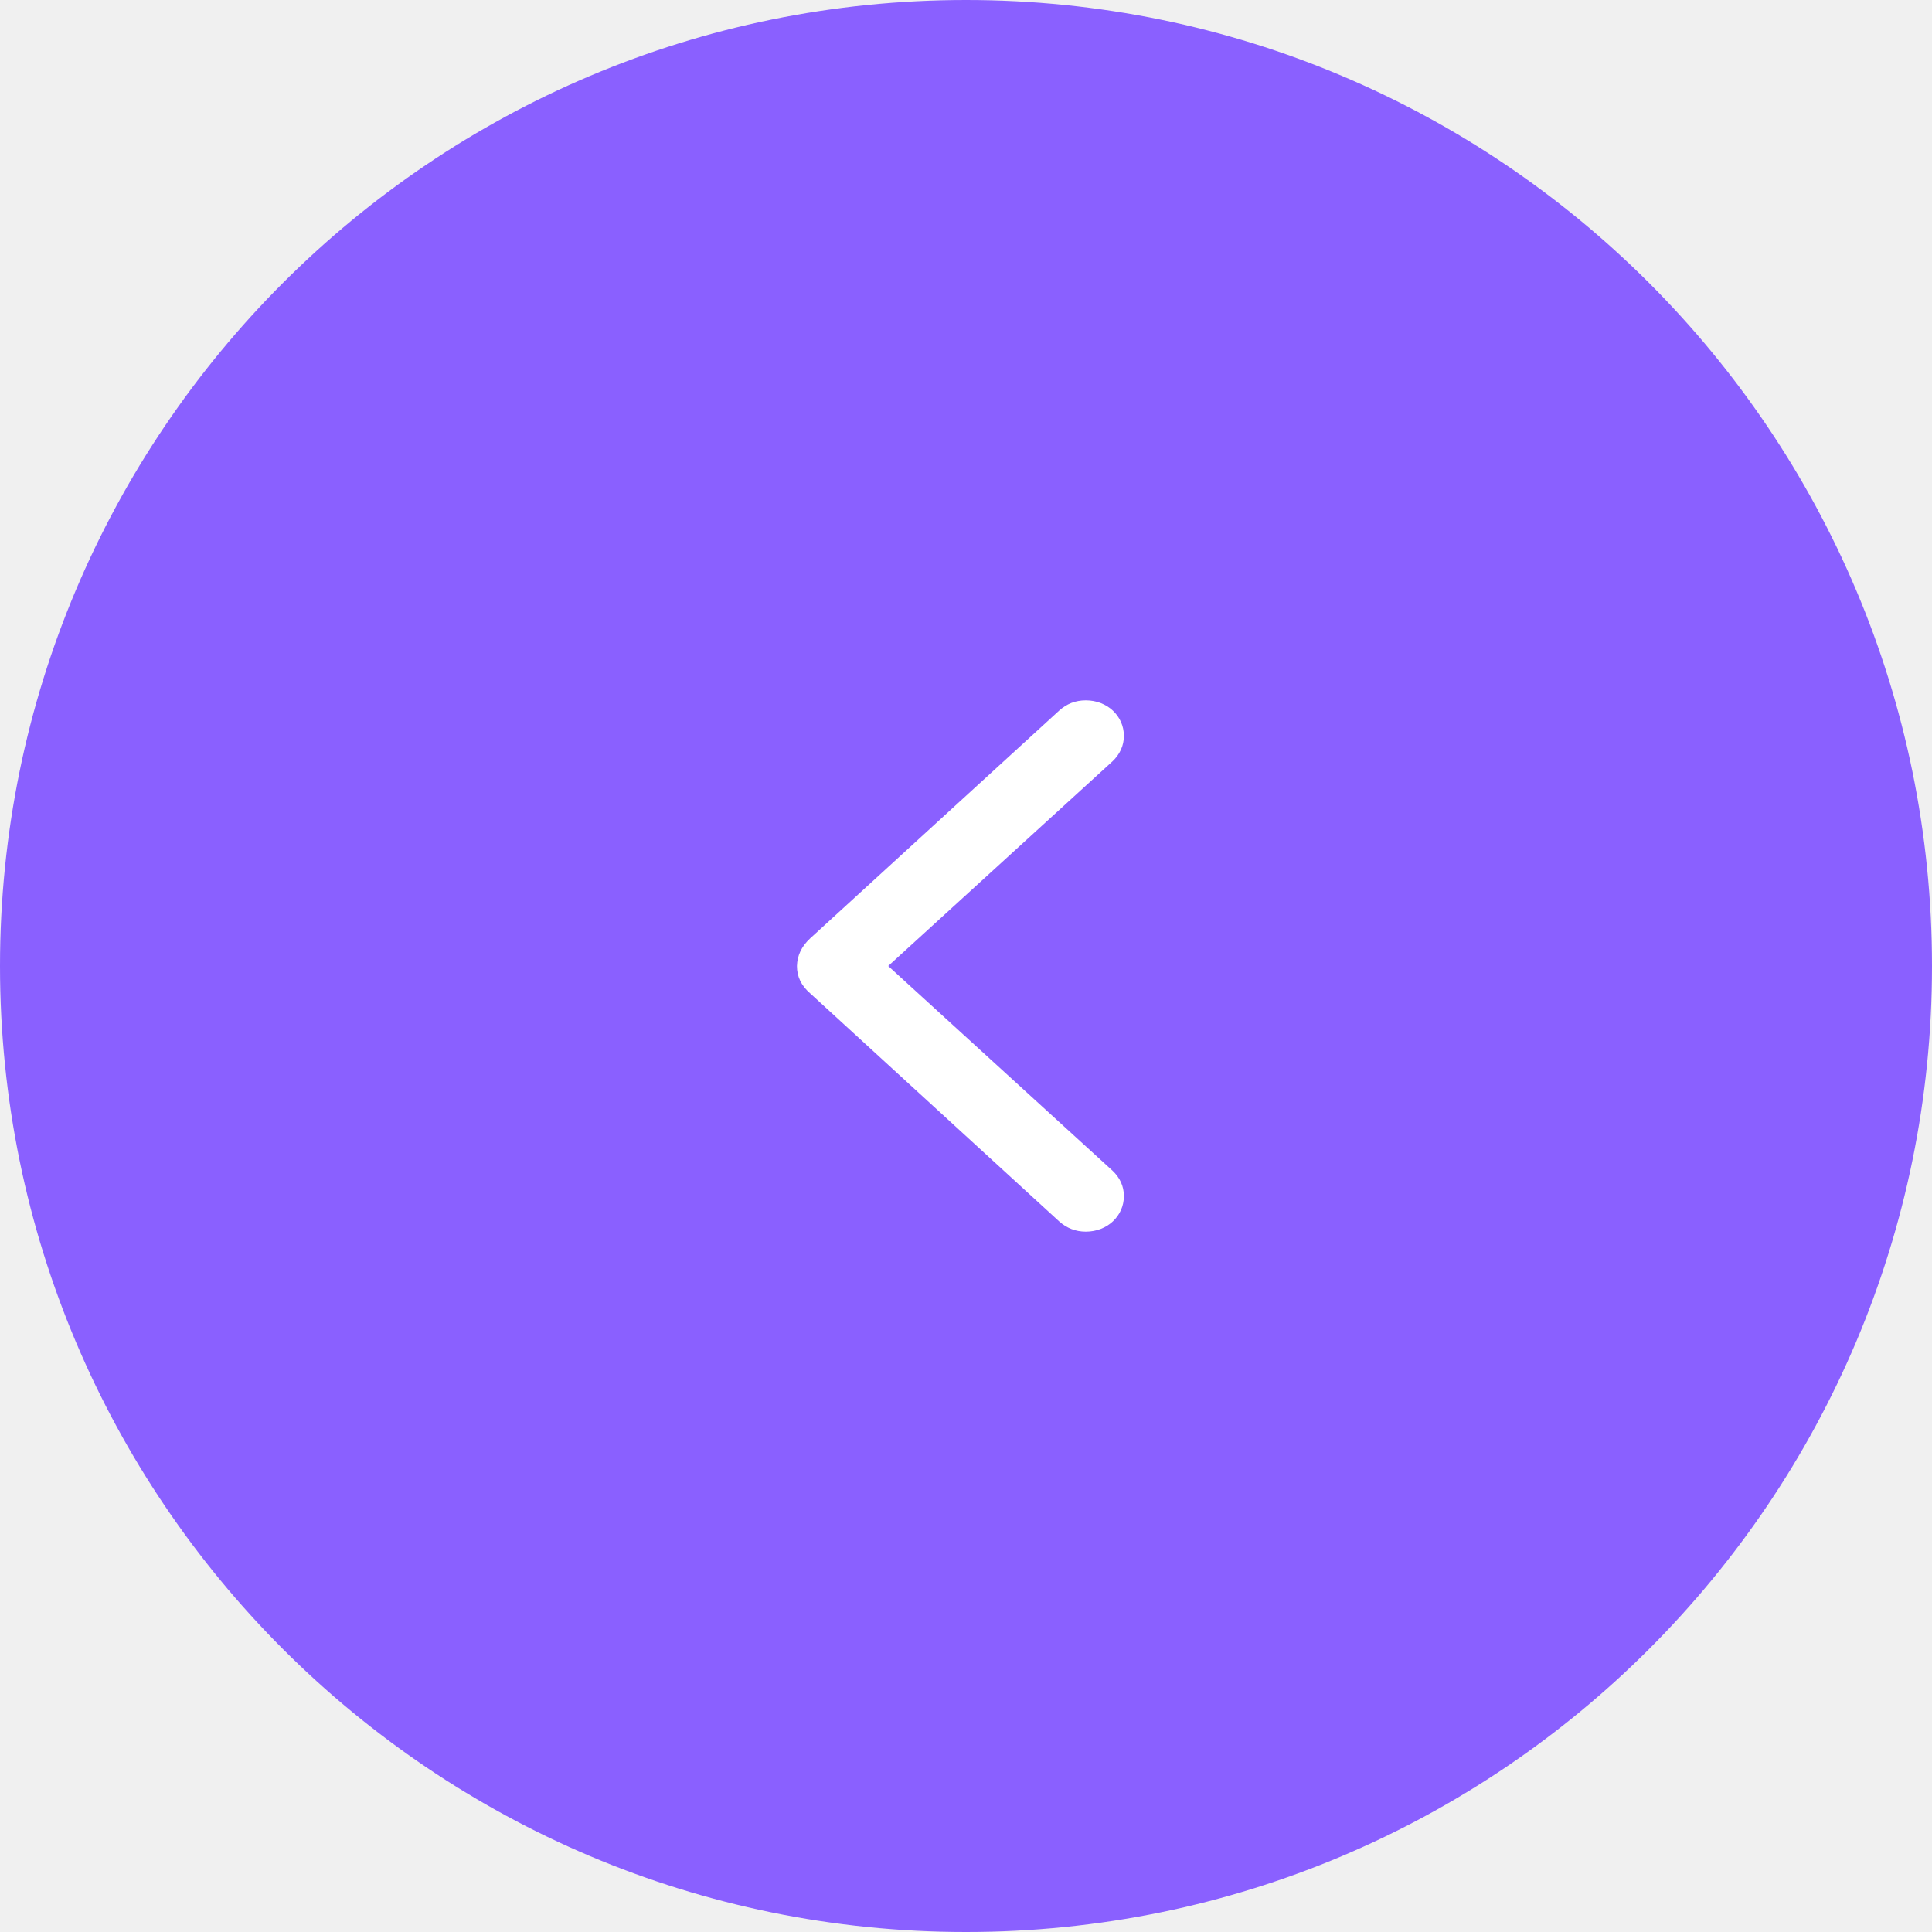
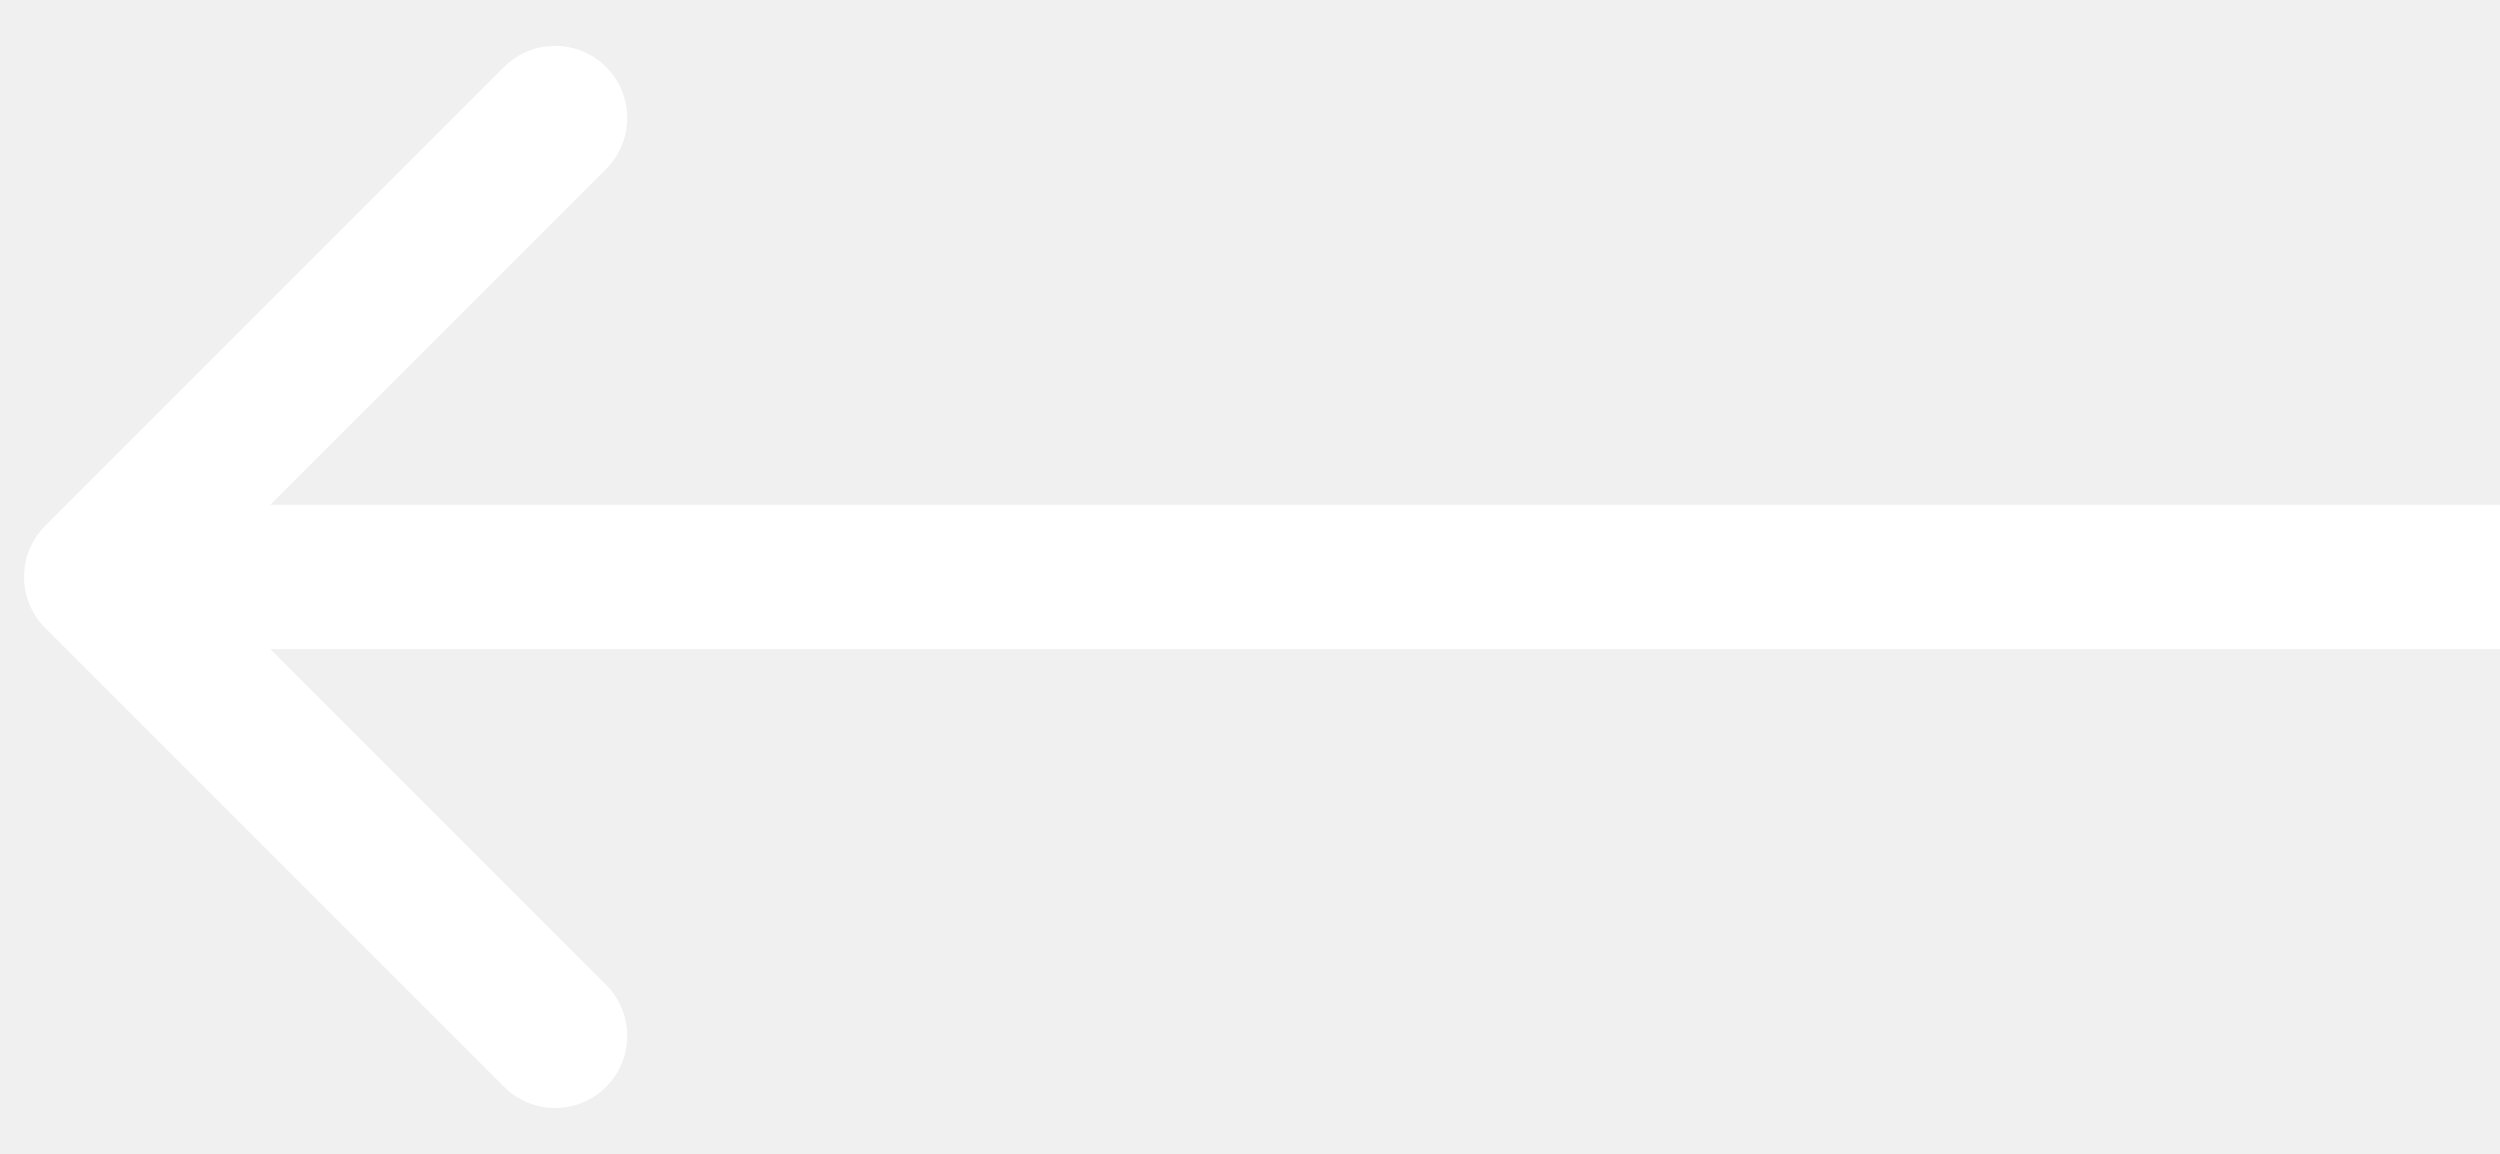
- <svg xmlns="http://www.w3.org/2000/svg" width="80" height="80" viewBox="0 0 80 80" fill="none">
-   <circle cx="40" cy="40" r="40" transform="rotate(-180 40 40)" fill="#8A60FF" />
-   <path d="M33 40C33.013 39.566 33.186 39.194 33.544 38.859L43.86 29.422C44.165 29.149 44.523 29 44.961 29C45.849 29 46.538 29.645 46.538 30.476C46.538 30.873 46.366 31.245 46.061 31.53L36.779 40L46.061 48.47C46.366 48.755 46.538 49.115 46.538 49.524C46.538 50.355 45.849 51 44.961 51C44.536 51 44.165 50.851 43.86 50.578L33.544 41.129C33.172 40.806 33 40.434 33 40Z" fill="white" />
+ <svg xmlns="http://www.w3.org/2000/svg" width="52" height="24" viewBox="0 0 52 24" fill="none">
+   <path d="M0.939 10.939C0.354 11.525 0.354 12.475 0.939 13.061L10.485 22.607C11.071 23.192 12.021 23.192 12.607 22.607C13.192 22.021 13.192 21.071 12.607 20.485L4.121 12L12.607 3.515C13.192 2.929 13.192 1.979 12.607 1.393C12.021 0.808 11.071 0.808 10.485 1.393L0.939 10.939ZM52 10.5L2 10.5V13.5L52 13.5V10.5Z" fill="white" />
</svg>
